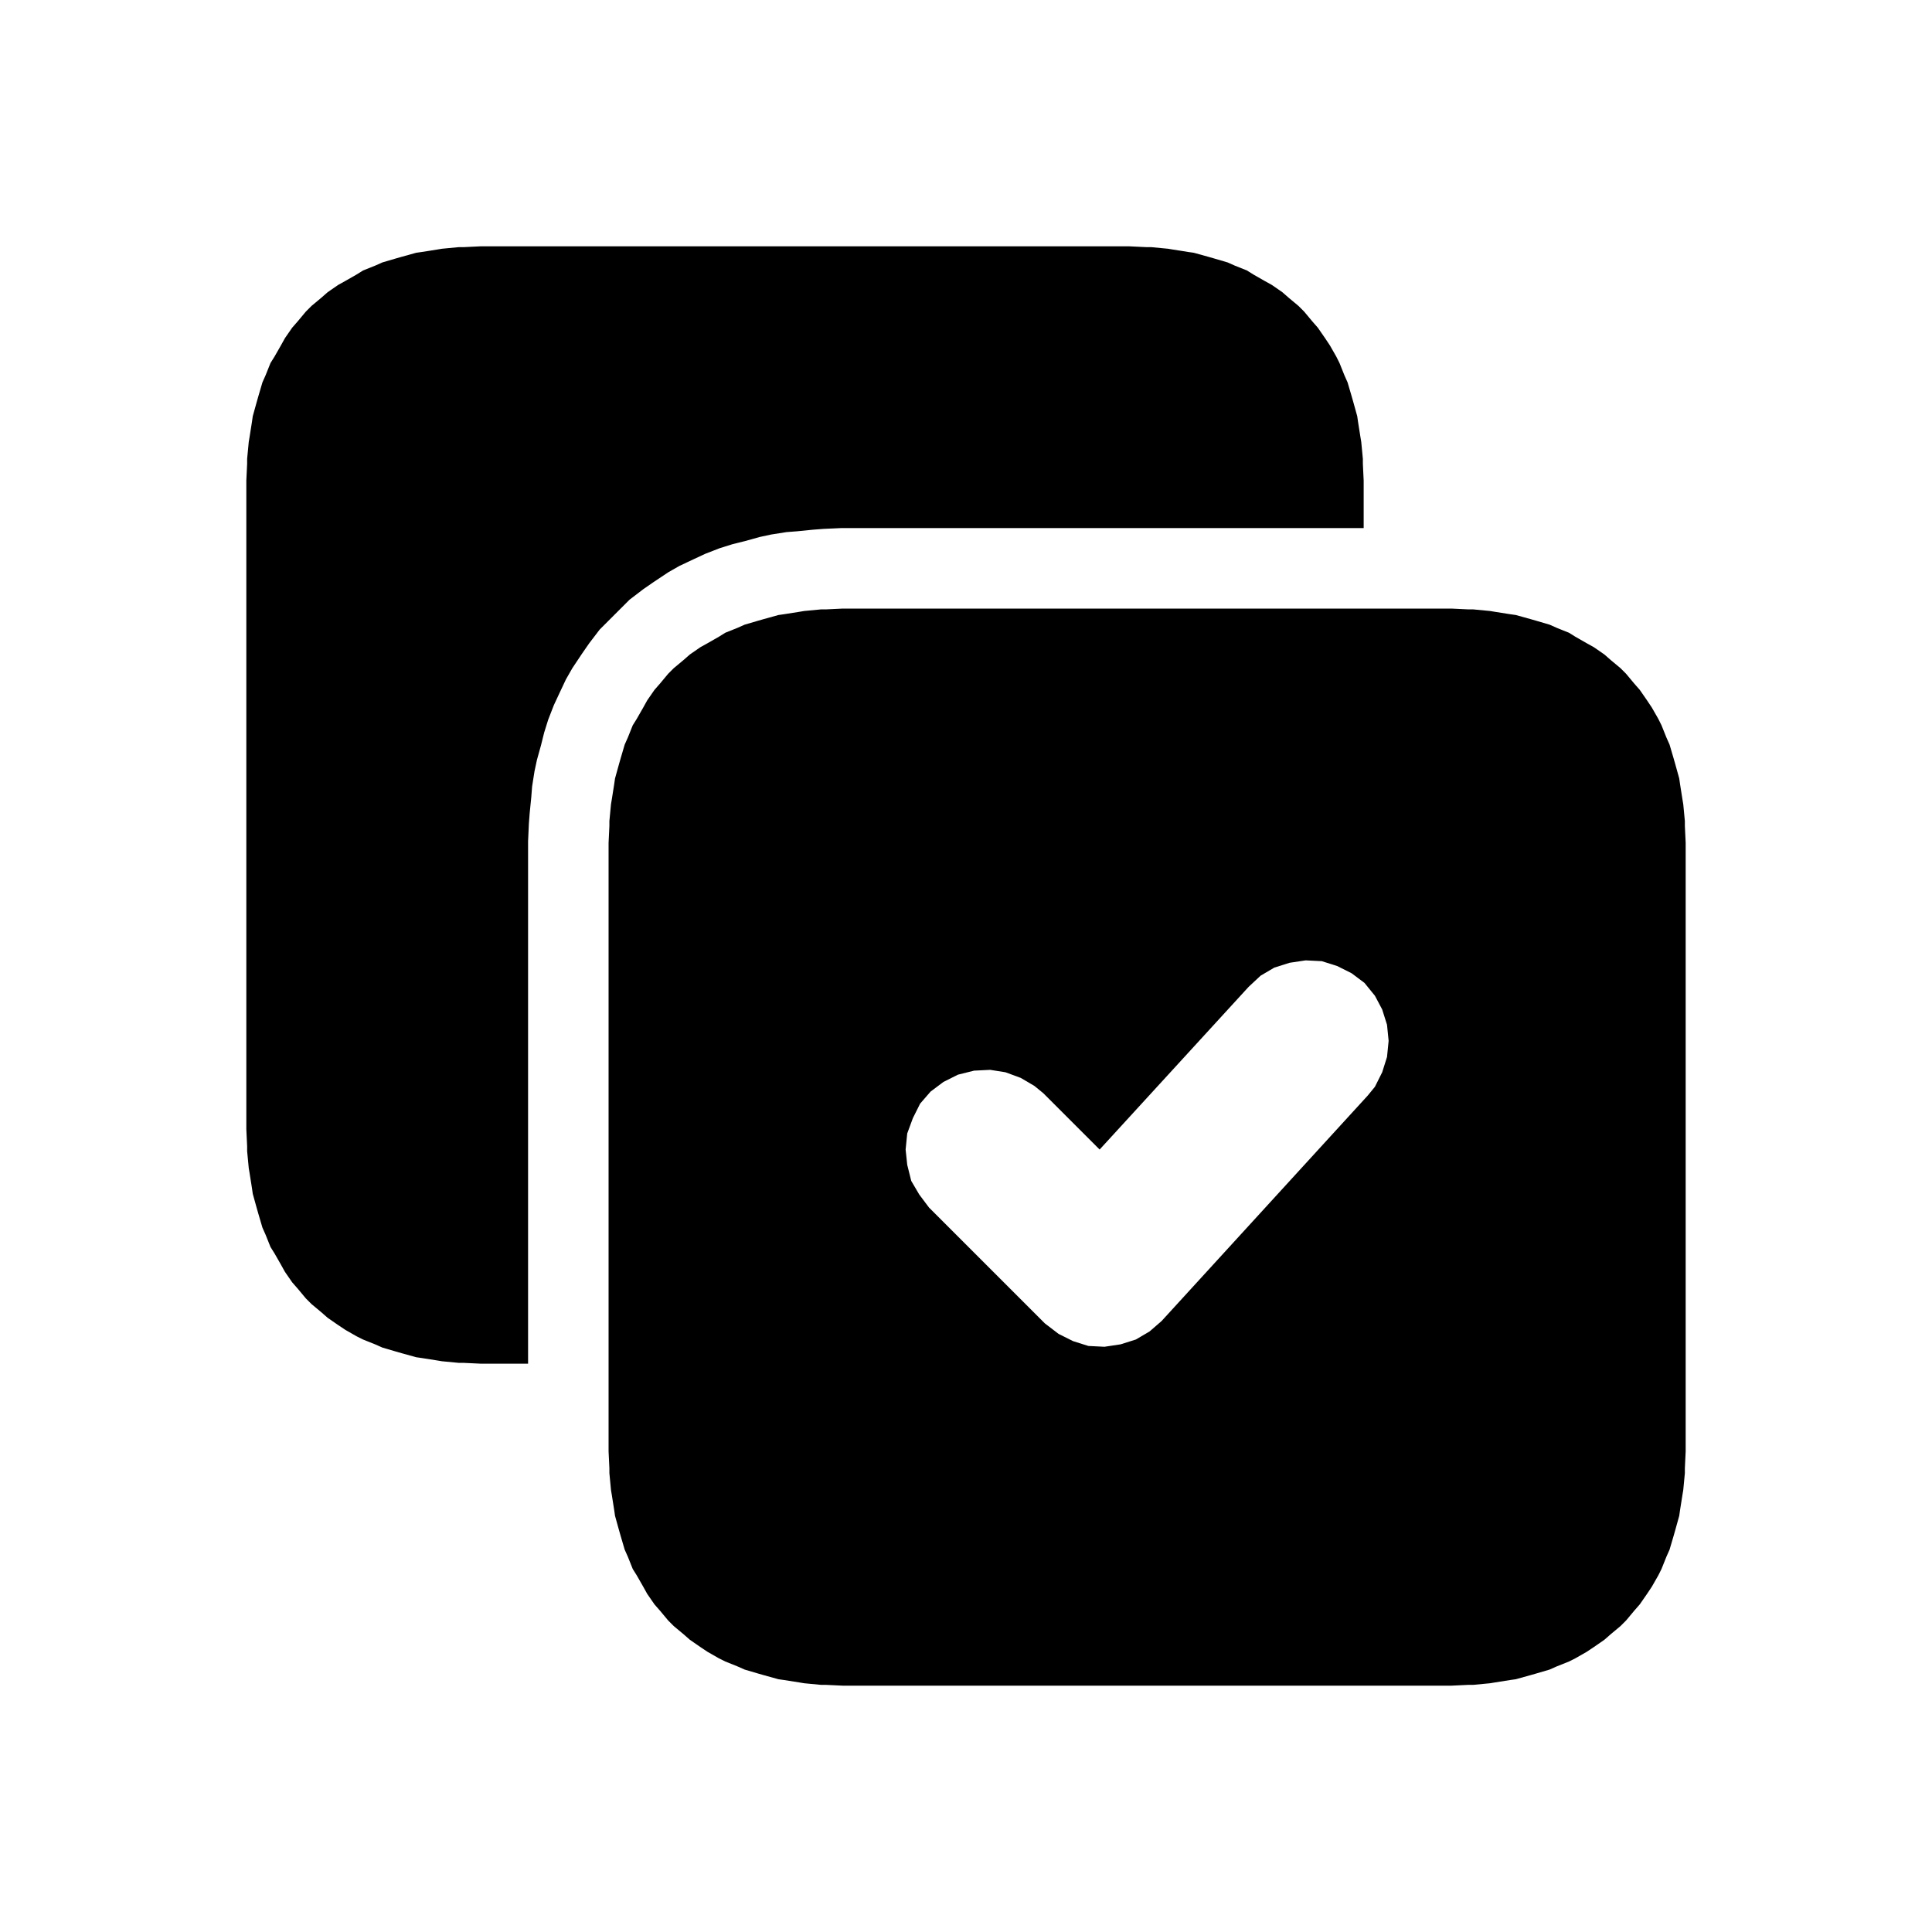
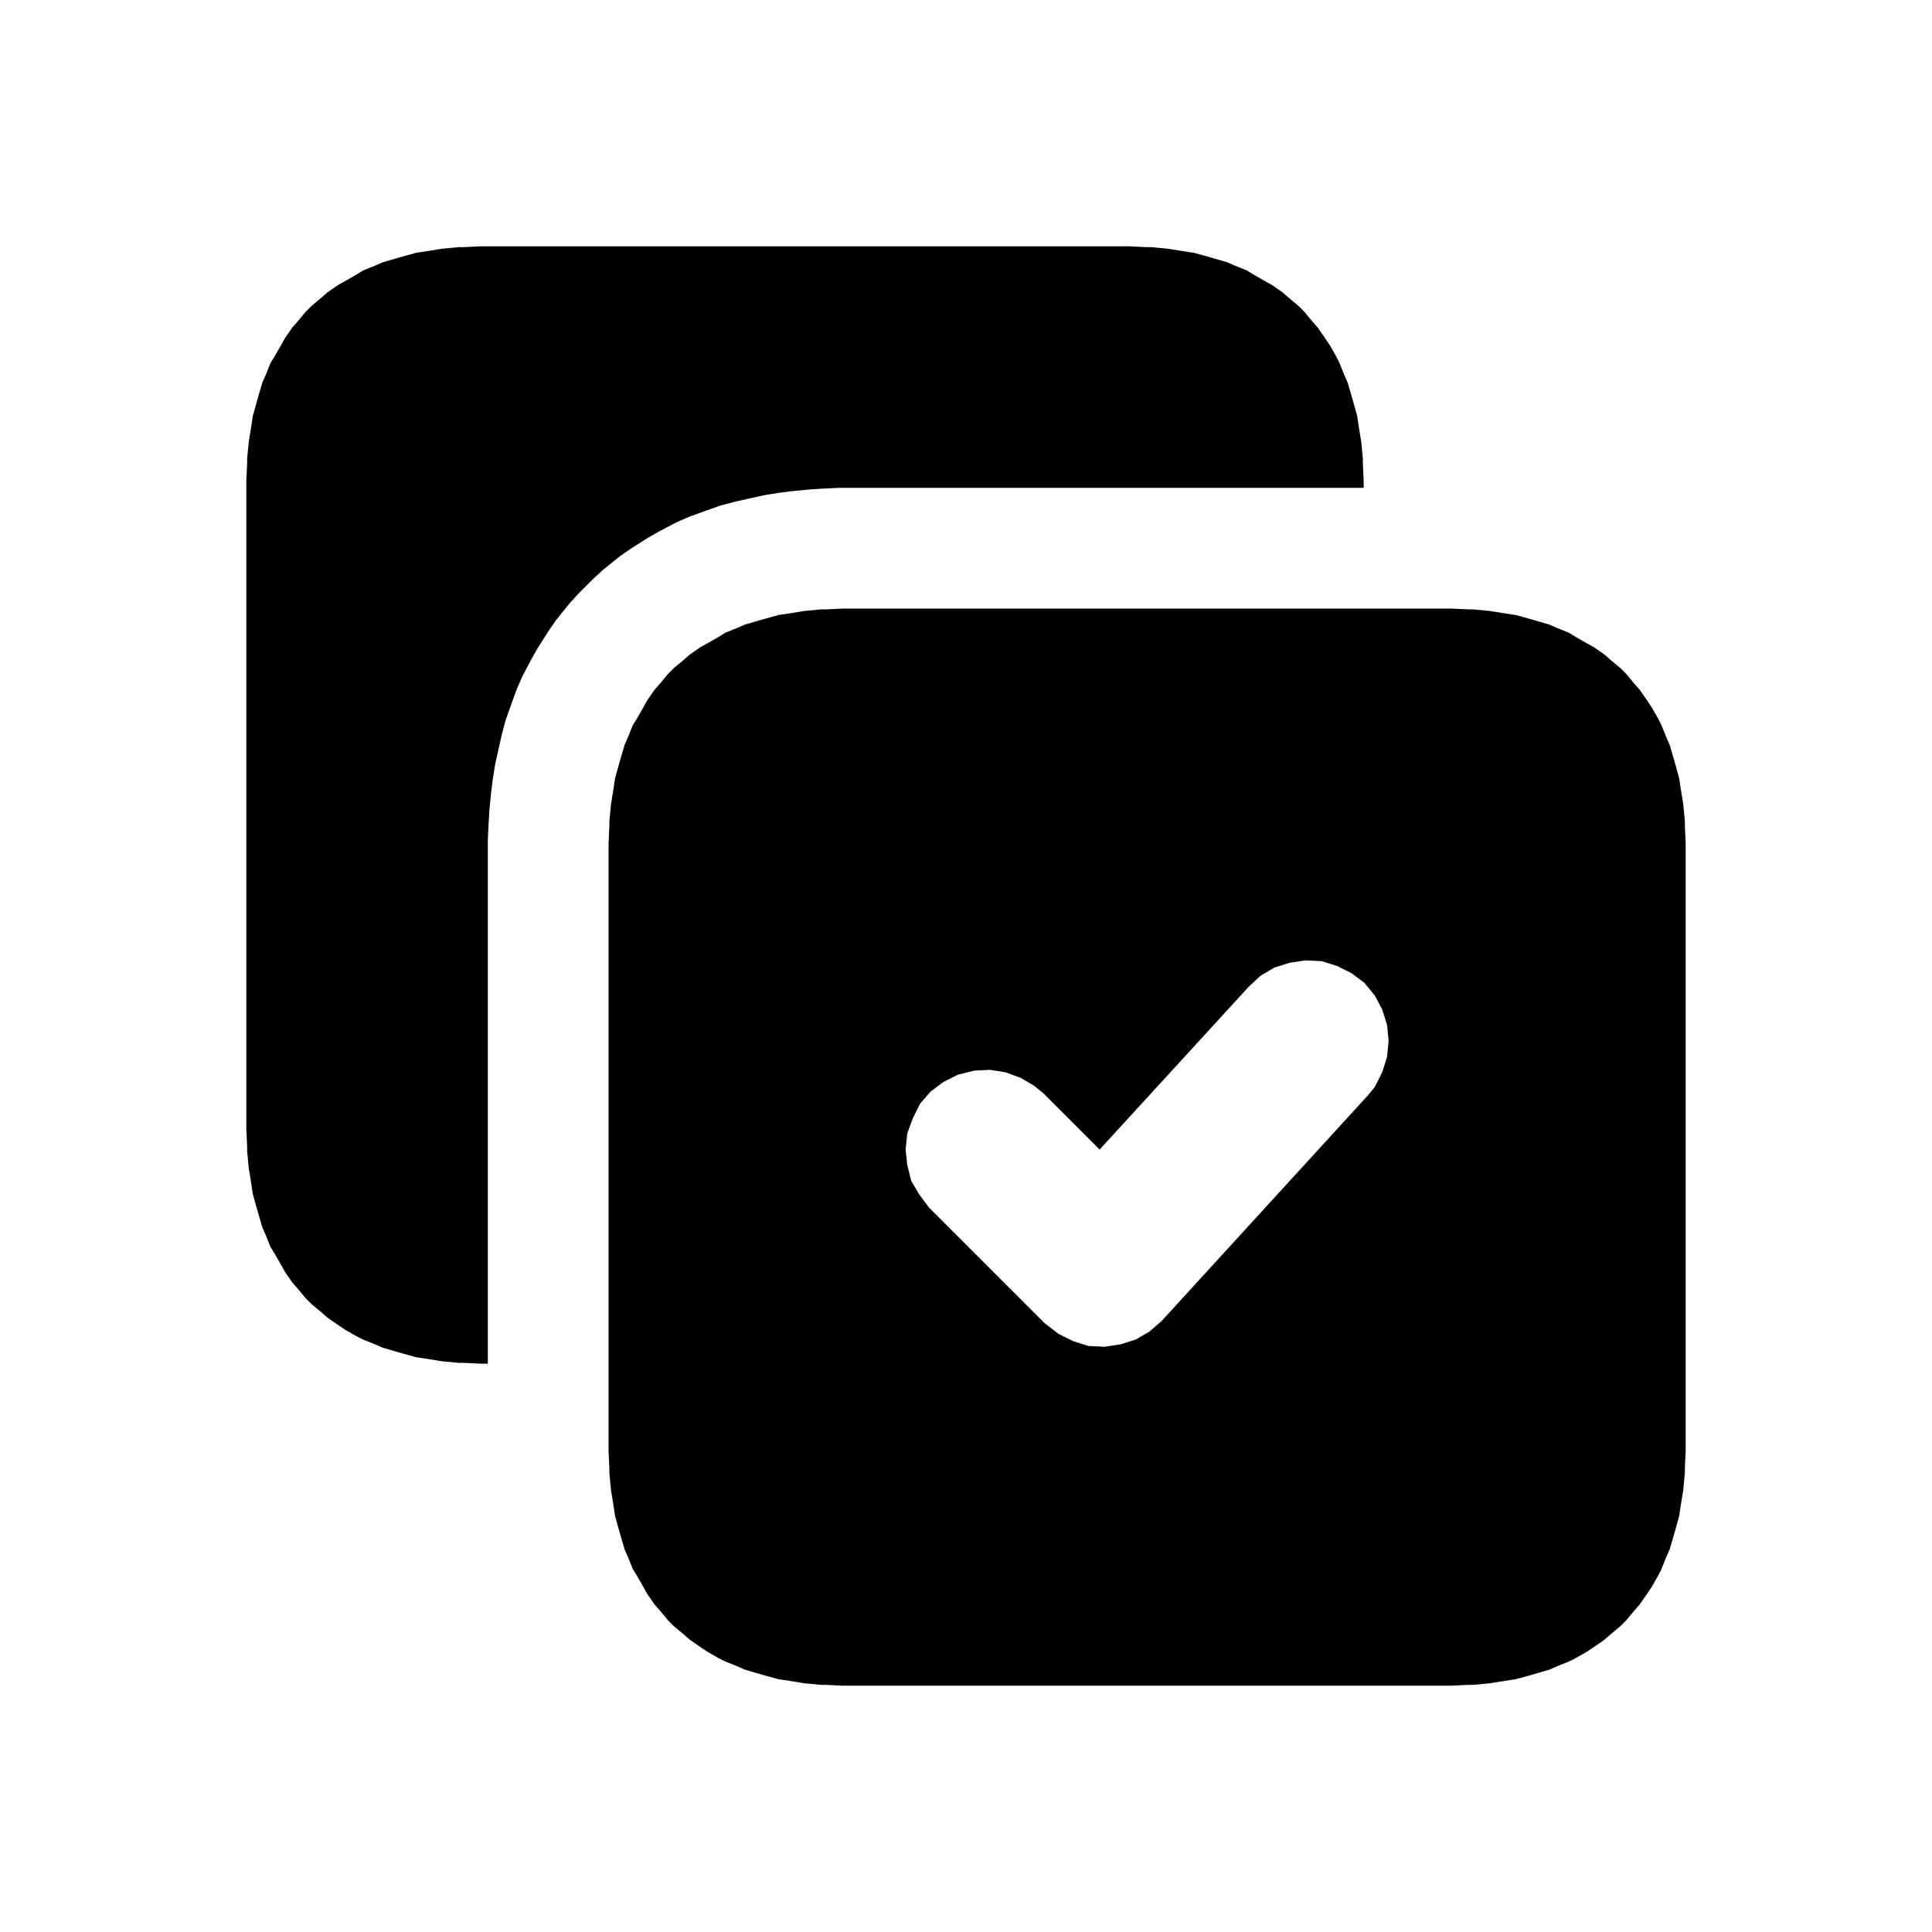
<svg xmlns="http://www.w3.org/2000/svg" viewBox="0 0 24 24" width="16" height="16" fill="currentColor">
-   <path d="M18.24 7.57L18.3 7.57L18.51 7.59L18.57 7.6L18.76 7.63L18.83 7.64L19.01 7.69L19.08 7.71L19.25 7.76L19.34 7.8L19.49 7.86L19.57 7.91L19.71 7.99L19.8 8.04L19.93 8.13L20.01 8.2L20.13 8.3L20.2 8.37L20.3 8.49L20.37 8.57L20.46 8.7L20.52 8.79L20.6 8.93L20.64 9.01L20.7 9.16L20.74 9.25L20.79 9.42L20.81 9.49L20.86 9.67L20.87 9.74L20.9 9.93L20.91 9.99L20.93 10.2L20.93 10.26L20.94 10.47L20.94 10.5L20.94 18L20.94 18.03L20.93 18.24L20.93 18.3L20.91 18.51L20.9 18.57L20.87 18.76L20.86 18.83L20.81 19.01L20.79 19.08L20.74 19.25L20.7 19.34L20.64 19.49L20.6 19.57L20.52 19.71L20.46 19.8L20.37 19.93L20.3 20.01L20.2 20.13L20.13 20.2L20.01 20.3L19.93 20.37L19.8 20.46L19.71 20.52L19.57 20.6L19.49 20.64L19.34 20.7L19.25 20.74L19.08 20.79L19.01 20.81L18.83 20.86L18.76 20.87L18.57 20.9L18.51 20.91L18.3 20.93L18.24 20.93L18.03 20.94L18 20.94L10.5 20.94L10.47 20.94L10.26 20.93L10.2 20.93L9.99 20.91L9.93 20.9L9.74 20.87L9.67 20.86L9.49 20.81L9.42 20.79L9.25 20.74L9.16 20.7L9.01 20.64L8.93 20.6L8.79 20.52L8.7 20.46L8.57 20.37L8.49 20.3L8.37 20.2L8.3 20.13L8.2 20.01L8.13 19.93L8.04 19.8L7.99 19.71L7.91 19.57L7.86 19.49L7.8 19.34L7.76 19.25L7.71 19.08L7.69 19.01L7.64 18.83L7.63 18.76L7.6 18.57L7.59 18.51L7.57 18.3L7.57 18.24L7.56 18.03L7.56 10.47L7.57 10.26L7.57 10.2L7.59 9.99L7.6 9.93L7.63 9.74L7.64 9.67L7.69 9.49L7.71 9.42L7.76 9.25L7.8 9.16L7.86 9.01L7.91 8.93L7.99 8.79L8.04 8.7L8.13 8.57L8.2 8.49L8.3 8.37L8.37 8.3L8.49 8.2L8.57 8.13L8.7 8.04L8.79 7.99L8.93 7.91L9.01 7.86L9.16 7.8L9.25 7.76L9.42 7.71L9.49 7.69L9.67 7.64L9.74 7.63L9.93 7.6L9.99 7.59L10.2 7.57L10.26 7.57L10.47 7.56L18.03 7.56ZM14.24 3.07L14.3 3.07L14.51 3.09L14.57 3.1L14.76 3.13L14.83 3.14L15.01 3.19L15.08 3.21L15.25 3.26L15.34 3.3L15.49 3.36L15.57 3.41L15.71 3.49L15.8 3.54L15.93 3.63L16.01 3.7L16.13 3.8L16.2 3.87L16.3 3.99L16.37 4.07L16.46 4.2L16.52 4.29L16.6 4.43L16.64 4.51L16.7 4.66L16.74 4.75L16.79 4.92L16.81 4.99L16.86 5.17L16.87 5.24L16.9 5.43L16.91 5.49L16.93 5.7L16.93 5.76L16.94 5.97L16.94 6L16.94 6.56L10.45 6.56L10.23 6.57L10.1 6.58L9.9 6.6L9.77 6.61L9.58 6.64L9.44 6.67L9.26 6.72L9.1 6.76L8.94 6.81L8.76 6.88L8.61 6.95L8.44 7.03L8.3 7.11L8.12 7.23L7.99 7.32L7.82 7.45L7.71 7.56L7.56 7.71L7.45 7.82L7.32 7.99L7.23 8.12L7.11 8.3L7.03 8.44L6.95 8.61L6.88 8.76L6.81 8.94L6.76 9.1L6.72 9.26L6.67 9.44L6.64 9.58L6.61 9.77L6.6 9.9L6.58 10.1L6.57 10.23L6.56 10.45L6.56 16.94L6 16.94L5.97 16.94L5.76 16.93L5.7 16.93L5.49 16.91L5.43 16.9L5.24 16.87L5.17 16.86L4.99 16.81L4.92 16.79L4.75 16.74L4.66 16.7L4.51 16.64L4.43 16.6L4.29 16.52L4.2 16.46L4.07 16.37L3.99 16.3L3.87 16.2L3.8 16.13L3.7 16.01L3.63 15.93L3.54 15.8L3.49 15.71L3.41 15.57L3.36 15.49L3.3 15.34L3.26 15.25L3.21 15.08L3.19 15.01L3.14 14.83L3.13 14.76L3.1 14.57L3.09 14.51L3.07 14.3L3.07 14.24L3.06 14.03L3.06 5.97L3.07 5.76L3.07 5.7L3.09 5.49L3.1 5.43L3.13 5.24L3.14 5.17L3.19 4.99L3.21 4.92L3.26 4.75L3.3 4.66L3.36 4.51L3.41 4.43L3.49 4.29L3.54 4.2L3.63 4.07L3.7 3.99L3.8 3.87L3.87 3.8L3.99 3.7L4.07 3.63L4.2 3.54L4.29 3.49L4.43 3.41L4.51 3.36L4.66 3.3L4.75 3.26L4.92 3.21L4.99 3.19L5.17 3.14L5.24 3.13L5.43 3.1L5.49 3.09L5.7 3.07L5.76 3.07L5.97 3.06L14.03 3.06ZM16.02 11.96L15.83 12.02L15.66 12.12L15.51 12.26L13.66 14.28L12.96 13.58L12.85 13.49L12.68 13.39L12.49 13.32L12.3 13.29L12.1 13.3L11.9 13.35L11.72 13.44L11.56 13.56L11.43 13.71L11.34 13.89L11.27 14.08L11.25 14.28L11.27 14.47L11.32 14.67L11.42 14.84L11.54 15L12.98 16.44L13.15 16.57L13.33 16.66L13.52 16.72L13.72 16.73L13.92 16.7L14.11 16.64L14.28 16.54L14.43 16.41L16.99 13.61L17.08 13.5L17.17 13.32L17.23 13.13L17.25 12.93L17.23 12.73L17.17 12.54L17.08 12.37L16.95 12.21L16.79 12.09L16.61 12L16.42 11.94L16.22 11.93Z" />
+   <path d="M18.24 7.57L18.3 7.57L18.51 7.59L18.57 7.6L18.76 7.63L18.83 7.64L19.01 7.69L19.08 7.71L19.25 7.76L19.34 7.8L19.49 7.86L19.57 7.91L19.71 7.99L19.8 8.04L19.93 8.13L20.01 8.2L20.13 8.3L20.2 8.37L20.3 8.49L20.37 8.57L20.46 8.7L20.52 8.79L20.6 8.93L20.64 9.01L20.7 9.16L20.74 9.25L20.79 9.42L20.81 9.49L20.86 9.67L20.87 9.74L20.9 9.93L20.91 9.99L20.93 10.2L20.93 10.26L20.94 10.47L20.94 10.5L20.94 18L20.94 18.03L20.93 18.24L20.93 18.3L20.91 18.51L20.9 18.57L20.87 18.76L20.86 18.83L20.81 19.01L20.79 19.08L20.74 19.25L20.7 19.34L20.64 19.49L20.6 19.57L20.52 19.71L20.46 19.8L20.37 19.93L20.3 20.01L20.2 20.13L20.13 20.2L20.01 20.3L19.93 20.37L19.8 20.46L19.71 20.52L19.57 20.6L19.49 20.64L19.34 20.7L19.25 20.74L19.08 20.79L19.01 20.81L18.83 20.86L18.76 20.87L18.57 20.9L18.51 20.91L18.3 20.93L18.24 20.93L18.03 20.94L18 20.94L10.5 20.94L10.47 20.94L10.26 20.93L10.2 20.93L9.99 20.91L9.93 20.9L9.74 20.87L9.67 20.86L9.49 20.81L9.42 20.79L9.25 20.74L9.16 20.7L9.01 20.64L8.93 20.6L8.79 20.52L8.7 20.46L8.57 20.37L8.49 20.3L8.37 20.2L8.3 20.13L8.2 20.01L8.13 19.93L8.04 19.8L7.99 19.71L7.91 19.57L7.86 19.49L7.8 19.34L7.76 19.25L7.71 19.08L7.69 19.01L7.64 18.83L7.63 18.76L7.6 18.57L7.59 18.51L7.57 18.3L7.57 18.24L7.56 18.03L7.56 10.47L7.57 10.26L7.57 10.2L7.59 9.99L7.6 9.93L7.63 9.74L7.64 9.67L7.69 9.49L7.71 9.42L7.76 9.25L7.8 9.16L7.86 9.01L7.91 8.93L7.99 8.79L8.04 8.7L8.13 8.57L8.2 8.49L8.3 8.37L8.37 8.3L8.49 8.2L8.57 8.13L8.7 8.04L8.79 7.99L8.93 7.91L9.01 7.86L9.16 7.8L9.25 7.76L9.42 7.71L9.49 7.69L9.67 7.64L9.74 7.63L9.93 7.6L9.99 7.59L10.2 7.57L10.26 7.57L10.47 7.56L18.03 7.56ZM14.24 3.07L14.3 3.07L14.51 3.09L14.57 3.1L14.76 3.13L14.83 3.14L15.01 3.19L15.08 3.21L15.25 3.26L15.34 3.3L15.49 3.36L15.57 3.41L15.71 3.49L15.8 3.54L15.93 3.63L16.01 3.7L16.13 3.8L16.2 3.87L16.3 3.99L16.37 4.07L16.46 4.2L16.52 4.29L16.6 4.43L16.64 4.51L16.7 4.66L16.74 4.75L16.79 4.92L16.81 4.99L16.86 5.17L16.87 5.24L16.9 5.43L16.91 5.49L16.93 5.7L16.93 5.76L16.94 5.97L16.94 6L16.94 6.06L10.43 6.06L10.22 6.07L10.06 6.08L9.85 6.1L9.69 6.12L9.5 6.15L9.32 6.19L9.14 6.23L8.95 6.28L8.78 6.34L8.56 6.42L8.4 6.49L8.19 6.6L8.05 6.68L7.83 6.82L7.7 6.91L7.49 7.08L7.37 7.19L7.19 7.37L7.08 7.49L6.91 7.7L6.82 7.83L6.68 8.05L6.6 8.19L6.49 8.4L6.42 8.56L6.34 8.78L6.28 8.95L6.23 9.14L6.19 9.32L6.15 9.5L6.12 9.69L6.1 9.85L6.08 10.06L6.07 10.22L6.06 10.43L6.06 16.94L6 16.94L5.97 16.94L5.76 16.93L5.7 16.93L5.49 16.91L5.43 16.9L5.24 16.87L5.17 16.86L4.99 16.81L4.92 16.79L4.75 16.74L4.66 16.7L4.51 16.64L4.43 16.6L4.29 16.52L4.2 16.46L4.07 16.37L3.99 16.3L3.87 16.2L3.8 16.13L3.7 16.01L3.63 15.93L3.54 15.8L3.49 15.71L3.41 15.57L3.36 15.49L3.3 15.34L3.26 15.25L3.21 15.08L3.19 15.01L3.14 14.83L3.13 14.76L3.1 14.57L3.09 14.51L3.07 14.3L3.07 14.24L3.06 14.03L3.06 5.97L3.07 5.76L3.07 5.7L3.09 5.49L3.1 5.43L3.13 5.24L3.14 5.17L3.19 4.99L3.21 4.92L3.26 4.75L3.3 4.66L3.36 4.51L3.41 4.43L3.49 4.29L3.54 4.2L3.63 4.07L3.7 3.99L3.8 3.87L3.87 3.8L3.99 3.7L4.07 3.63L4.2 3.54L4.29 3.49L4.43 3.41L4.51 3.36L4.66 3.3L4.75 3.26L4.92 3.21L4.99 3.19L5.17 3.14L5.24 3.13L5.43 3.1L5.49 3.09L5.7 3.07L5.76 3.07L5.97 3.06L14.03 3.06ZM16.02 11.96L15.83 12.02L15.66 12.12L15.51 12.26L13.66 14.28L12.96 13.58L12.85 13.49L12.68 13.39L12.49 13.32L12.3 13.29L12.1 13.3L11.9 13.35L11.72 13.44L11.56 13.56L11.43 13.71L11.34 13.89L11.27 14.08L11.25 14.28L11.27 14.47L11.32 14.67L11.42 14.84L11.54 15L12.98 16.44L13.15 16.57L13.33 16.66L13.52 16.72L13.72 16.73L13.92 16.7L14.11 16.64L14.28 16.54L14.43 16.41L16.99 13.61L17.08 13.5L17.17 13.32L17.23 13.13L17.25 12.93L17.23 12.73L17.17 12.54L17.08 12.37L16.95 12.21L16.79 12.09L16.61 12L16.42 11.94L16.22 11.93Z" />
</svg>
